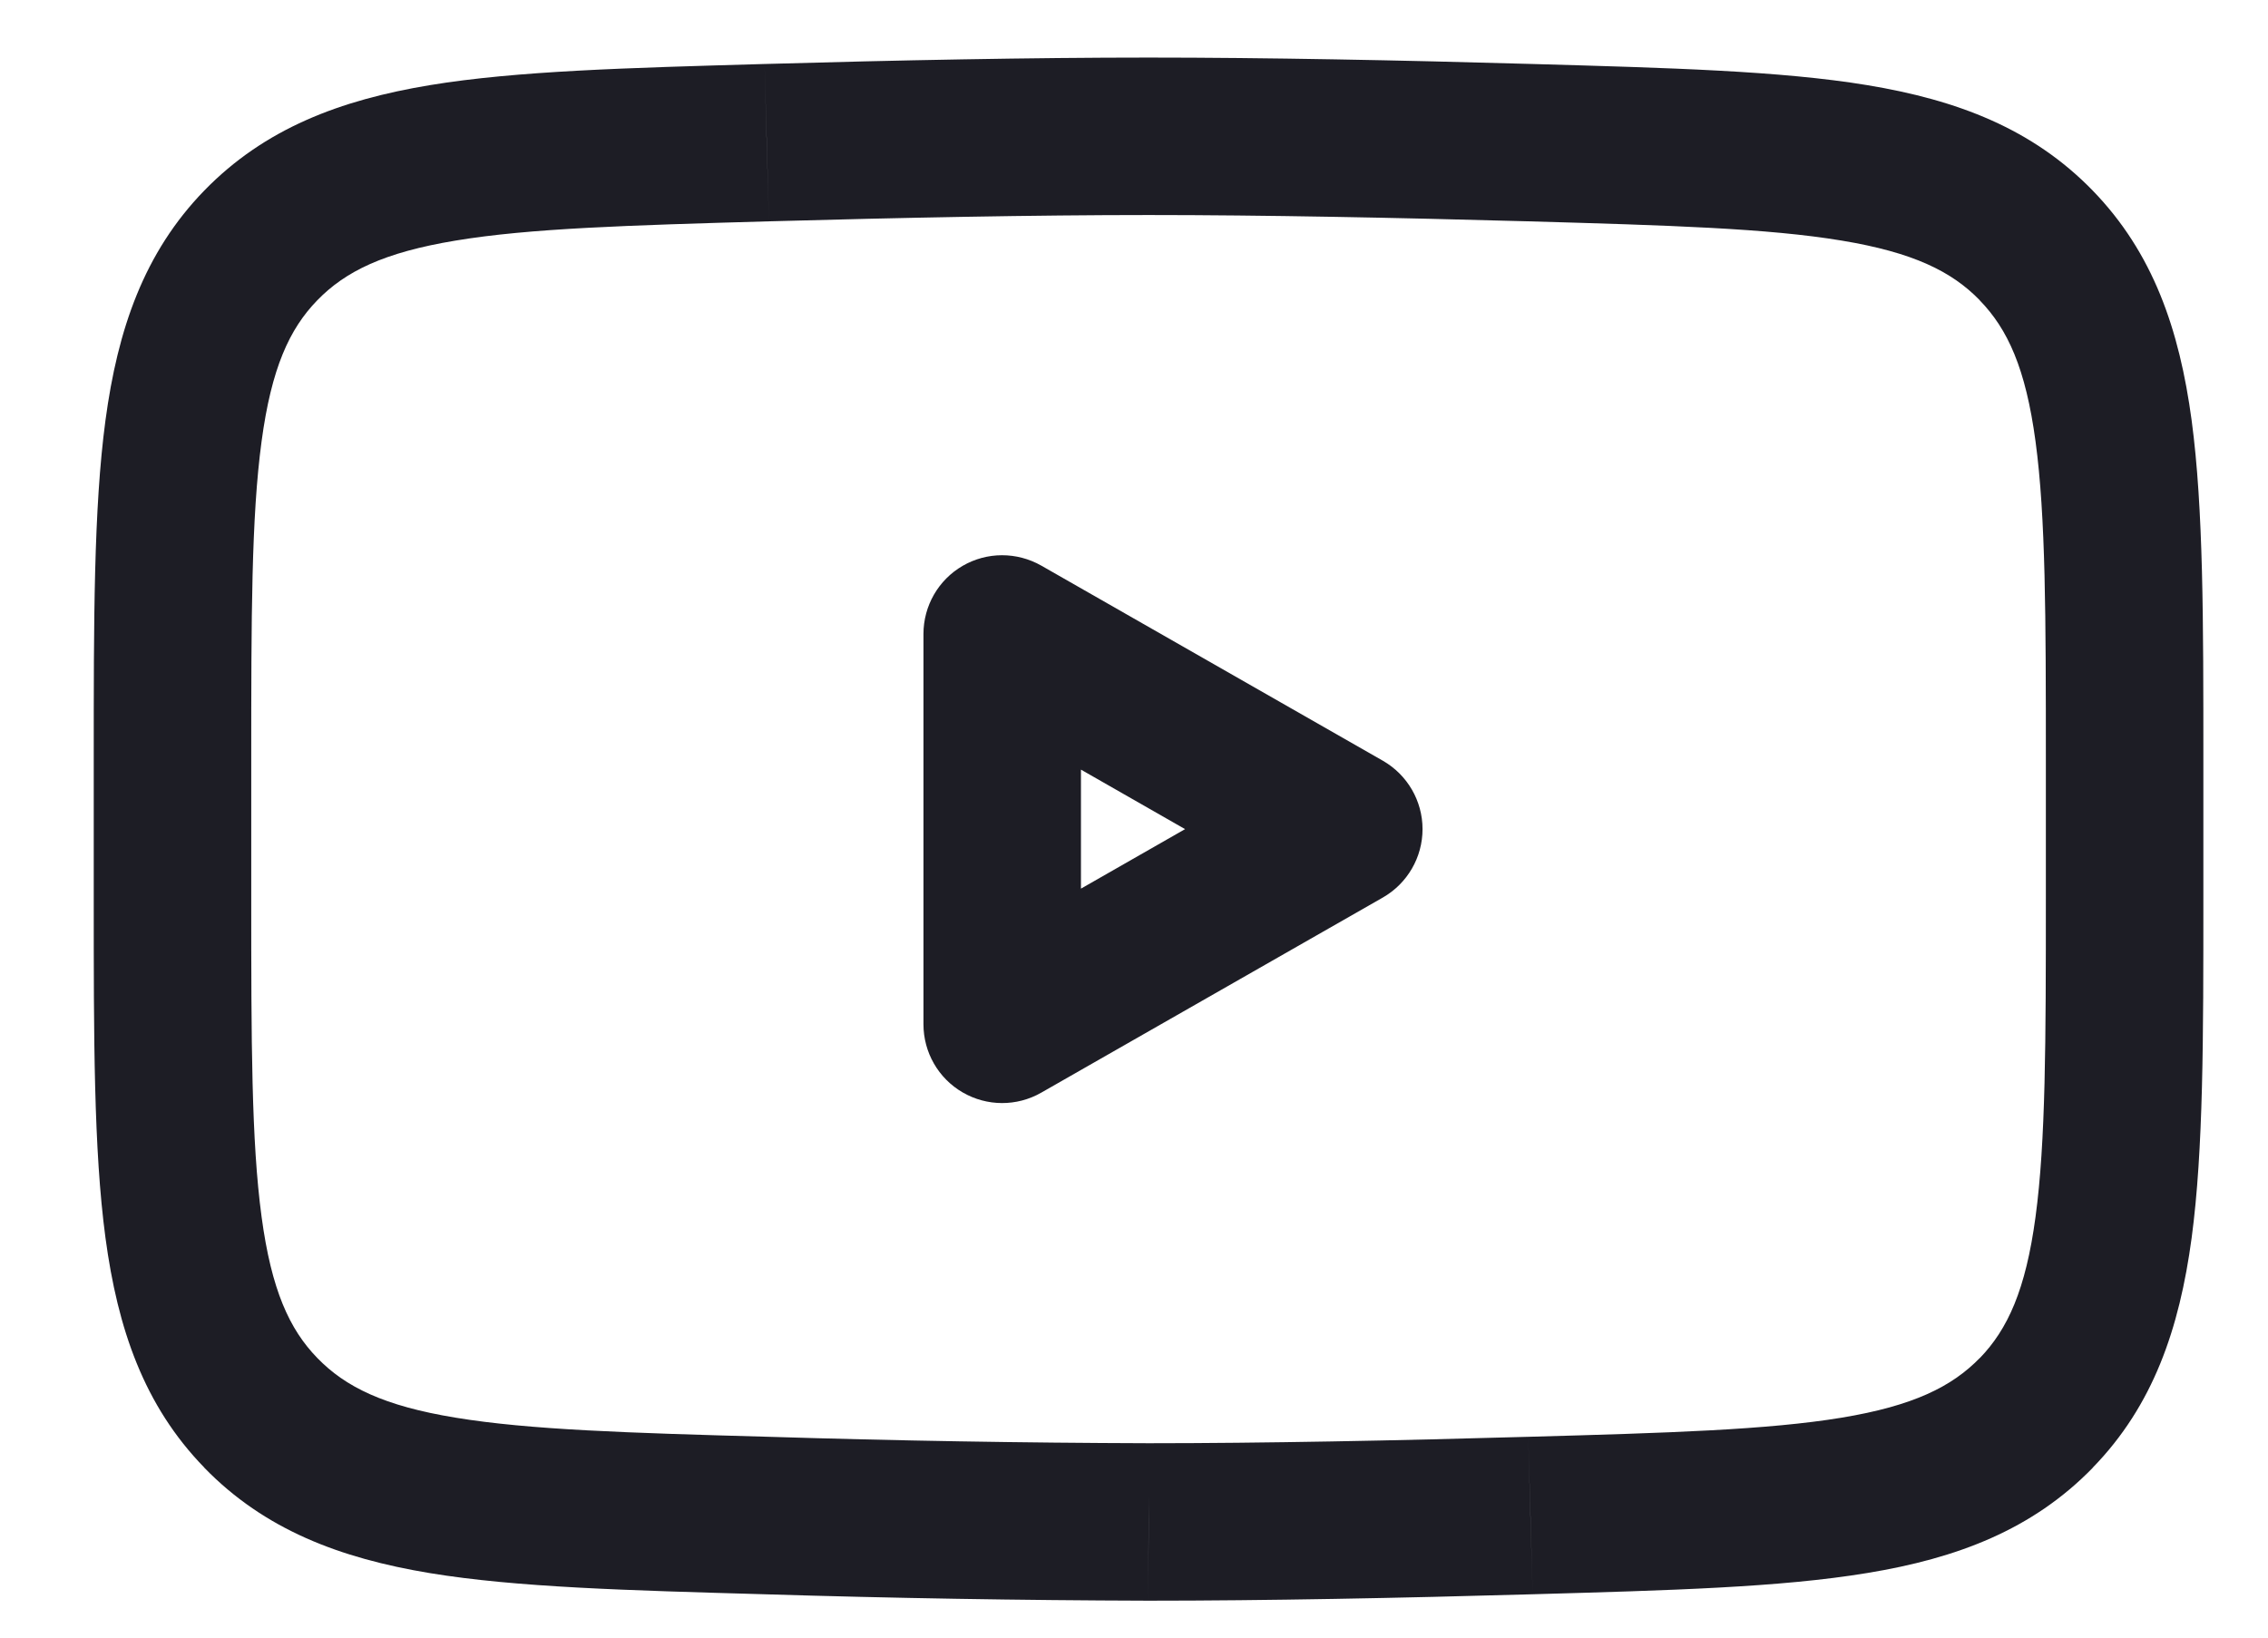
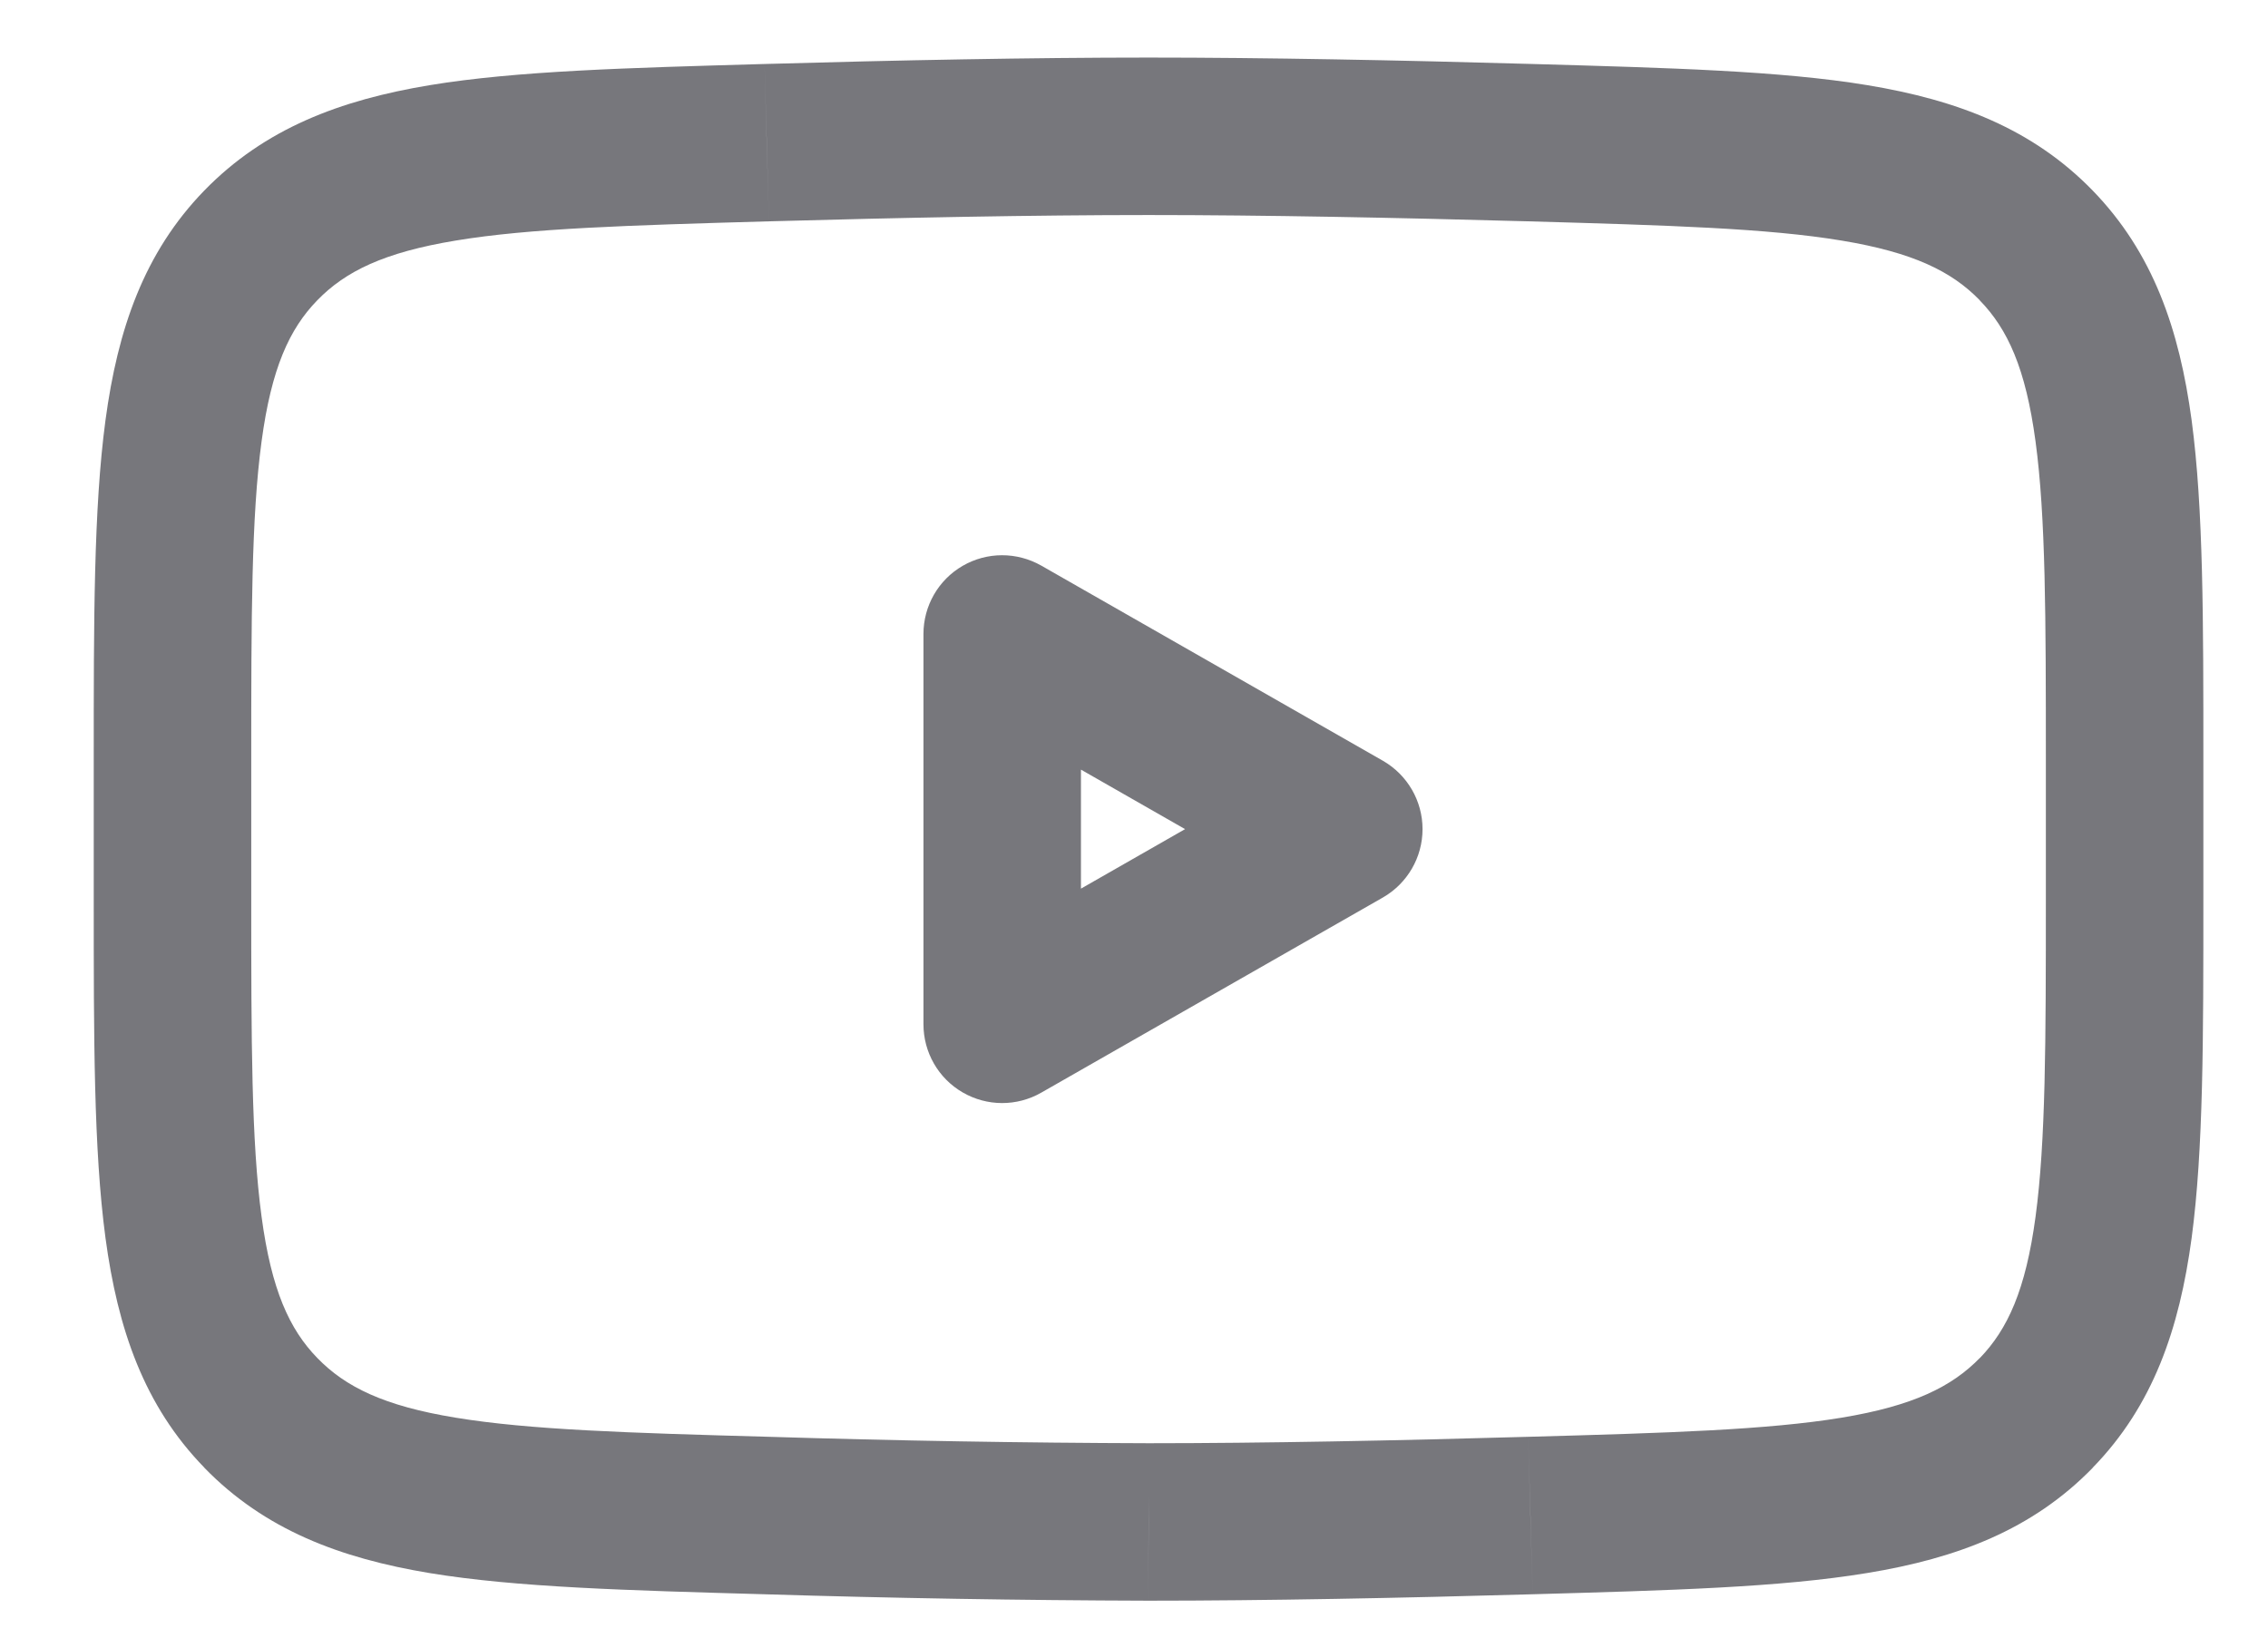
<svg xmlns="http://www.w3.org/2000/svg" fill="none" viewBox="0 0 18 13" height="13" width="18">
-   <path fill="#1D1D25" d="M10.665 6.582L10.975 7.125C11.17 7.013 11.29 6.806 11.29 6.582C11.29 6.358 11.17 6.151 10.975 6.039L10.665 6.582ZM7.954 8.131H7.329C7.329 8.354 7.447 8.56 7.64 8.672C7.833 8.784 8.07 8.785 8.264 8.674L7.954 8.131ZM7.954 5.033L8.264 4.49C8.07 4.38 7.833 4.38 7.64 4.492C7.447 4.604 7.329 4.81 7.329 5.033H7.954ZM2.07 1.948L1.622 1.512L1.622 1.512L2.07 1.948ZM6.085 1.132L6.068 0.508L6.067 0.508L6.085 1.132ZM12.146 1.132L12.164 0.508L12.164 0.508L12.146 1.132ZM16.16 1.948L15.712 2.383L15.712 2.384L16.16 1.948ZM16.161 11.216L16.609 11.652L16.609 11.651L16.161 11.216ZM12.146 12.031L12.129 11.406L12.128 11.406L12.146 12.031ZM9.116 12.082L9.114 12.707H9.116V12.082ZM6.085 12.031L6.104 11.406L6.103 11.406L6.085 12.031ZM2.07 11.216L1.622 11.651L1.622 11.652L2.07 11.216ZM10.355 6.039L7.644 7.589L8.264 8.674L10.975 7.125L10.355 6.039ZM8.579 8.131V5.033H7.329V8.131H8.579ZM7.644 5.575L10.355 7.125L10.975 6.039L8.264 4.49L7.644 5.575ZM1.994 7.13V6.034H0.744V7.13H1.994ZM1.994 6.034C1.994 4.895 1.995 4.103 2.076 3.504C2.154 2.923 2.297 2.611 2.518 2.384L1.622 1.512C1.142 2.006 0.934 2.615 0.837 3.337C0.743 4.039 0.744 4.93 0.744 6.034H1.994ZM2.518 2.384C2.741 2.154 3.047 2.004 3.615 1.91C4.203 1.812 4.981 1.789 6.103 1.757L6.067 0.508C4.981 0.539 4.102 0.562 3.411 0.676C2.699 0.794 2.101 1.02 1.622 1.512L2.518 2.384ZM6.103 1.757C7.146 1.728 8.208 1.707 9.116 1.707V0.457C8.192 0.457 7.116 0.478 6.068 0.508L6.103 1.757ZM9.116 1.707C10.022 1.707 11.085 1.728 12.129 1.757L12.164 0.508C11.114 0.478 10.039 0.457 9.116 0.457V1.707ZM12.128 1.757C13.25 1.789 14.028 1.812 14.617 1.91C15.184 2.004 15.489 2.154 15.712 2.383L16.609 1.513C16.13 1.02 15.533 0.794 14.82 0.676C14.129 0.562 13.25 0.539 12.164 0.508L12.128 1.757ZM15.712 2.384C15.934 2.612 16.077 2.924 16.155 3.504C16.236 4.104 16.237 4.895 16.237 6.034H17.487C17.487 4.93 17.488 4.04 17.394 3.337C17.297 2.616 17.088 2.006 16.608 1.512L15.712 2.384ZM16.237 6.034V7.13H17.487V6.034H16.237ZM16.237 7.13C16.237 8.269 16.236 9.06 16.155 9.66C16.077 10.24 15.934 10.552 15.713 10.781L16.609 11.651C17.089 11.158 17.297 10.548 17.394 9.827C17.488 9.124 17.487 8.234 17.487 7.13H16.237ZM15.713 10.78C15.49 11.009 15.184 11.16 14.617 11.254C14.029 11.351 13.251 11.375 12.129 11.406L12.164 12.656C13.251 12.625 14.129 12.602 14.821 12.487C15.533 12.37 16.13 12.144 16.609 11.652L15.713 10.78ZM12.128 11.406C11.085 11.436 10.023 11.457 9.116 11.457V12.707C10.04 12.707 11.115 12.686 12.164 12.656L12.128 11.406ZM9.117 11.457C8.113 11.454 7.108 11.437 6.104 11.406L6.066 12.656C7.082 12.687 8.098 12.704 9.114 12.707L9.117 11.457ZM6.103 11.406C4.981 11.375 4.203 11.351 3.615 11.254C3.047 11.161 2.741 11.01 2.518 10.78L1.622 11.652C2.101 12.144 2.699 12.37 3.411 12.488C4.103 12.602 4.981 12.625 6.068 12.656L6.103 11.406ZM2.519 10.781C2.297 10.553 2.154 10.24 2.076 9.659C1.995 9.06 1.994 8.268 1.994 7.13H0.744C0.744 8.233 0.743 9.124 0.837 9.826C0.934 10.548 1.142 11.158 1.622 11.651L2.519 10.781Z" />
+   <path fill="#77777C" d="M10.665 6.582L10.975 7.125C11.17 7.013 11.29 6.806 11.29 6.582C11.29 6.358 11.17 6.151 10.975 6.039L10.665 6.582ZM7.954 8.131H7.329C7.329 8.354 7.447 8.56 7.64 8.672C7.833 8.784 8.07 8.785 8.264 8.674L7.954 8.131ZM7.954 5.033L8.264 4.49C8.07 4.38 7.833 4.38 7.64 4.492C7.447 4.604 7.329 4.81 7.329 5.033H7.954ZM2.07 1.948L1.622 1.512L1.622 1.512L2.07 1.948ZM6.085 1.132L6.068 0.508L6.067 0.508L6.085 1.132ZM12.146 1.132L12.164 0.508L12.164 0.508L12.146 1.132ZM16.16 1.948L15.712 2.383L15.712 2.384L16.16 1.948ZM16.161 11.216L16.609 11.652L16.609 11.651L16.161 11.216ZM12.146 12.031L12.129 11.406L12.128 11.406L12.146 12.031ZM9.116 12.082L9.114 12.707H9.116V12.082ZM6.085 12.031L6.104 11.406L6.103 11.406L6.085 12.031ZM2.07 11.216L1.622 11.651L1.622 11.652L2.07 11.216ZM10.355 6.039L7.644 7.589L8.264 8.674L10.975 7.125L10.355 6.039ZM8.579 8.131V5.033H7.329V8.131H8.579ZM7.644 5.575L10.355 7.125L10.975 6.039L8.264 4.49L7.644 5.575ZM1.994 7.13V6.034H0.744V7.13H1.994ZM1.994 6.034C1.994 4.895 1.995 4.103 2.076 3.504C2.154 2.923 2.297 2.611 2.518 2.384L1.622 1.512C1.142 2.006 0.934 2.615 0.837 3.337C0.743 4.039 0.744 4.93 0.744 6.034H1.994ZM2.518 2.384C2.741 2.154 3.047 2.004 3.615 1.91C4.203 1.812 4.981 1.789 6.103 1.757L6.067 0.508C4.981 0.539 4.102 0.562 3.411 0.676C2.699 0.794 2.101 1.02 1.622 1.512L2.518 2.384ZM6.103 1.757C7.146 1.728 8.208 1.707 9.116 1.707V0.457C8.192 0.457 7.116 0.478 6.068 0.508L6.103 1.757ZM9.116 1.707C10.022 1.707 11.085 1.728 12.129 1.757L12.164 0.508C11.114 0.478 10.039 0.457 9.116 0.457V1.707ZM12.128 1.757C13.25 1.789 14.028 1.812 14.617 1.91C15.184 2.004 15.489 2.154 15.712 2.383L16.609 1.513C16.13 1.02 15.533 0.794 14.82 0.676C14.129 0.562 13.25 0.539 12.164 0.508L12.128 1.757ZM15.712 2.384C15.934 2.612 16.077 2.924 16.155 3.504C16.236 4.104 16.237 4.895 16.237 6.034H17.487C17.487 4.93 17.488 4.04 17.394 3.337C17.297 2.616 17.088 2.006 16.608 1.512L15.712 2.384ZM16.237 6.034V7.13H17.487V6.034H16.237ZM16.237 7.13C16.237 8.269 16.236 9.06 16.155 9.66C16.077 10.24 15.934 10.552 15.713 10.781L16.609 11.651C17.089 11.158 17.297 10.548 17.394 9.827C17.488 9.124 17.487 8.234 17.487 7.13H16.237ZM15.713 10.78C15.49 11.009 15.184 11.16 14.617 11.254C14.029 11.351 13.251 11.375 12.129 11.406L12.164 12.656C13.251 12.625 14.129 12.602 14.821 12.487C15.533 12.37 16.13 12.144 16.609 11.652L15.713 10.78ZM12.128 11.406C11.085 11.436 10.023 11.457 9.116 11.457V12.707C10.04 12.707 11.115 12.686 12.164 12.656L12.128 11.406ZM9.117 11.457C8.113 11.454 7.108 11.437 6.104 11.406L6.066 12.656C7.082 12.687 8.098 12.704 9.114 12.707L9.117 11.457ZM6.103 11.406C4.981 11.375 4.203 11.351 3.615 11.254C3.047 11.161 2.741 11.01 2.518 10.78L1.622 11.652C2.101 12.144 2.699 12.37 3.411 12.488C4.103 12.602 4.981 12.625 6.068 12.656L6.103 11.406ZM2.519 10.781C2.297 10.553 2.154 10.24 2.076 9.659C1.995 9.06 1.994 8.268 1.994 7.13H0.744C0.744 8.233 0.743 9.124 0.837 9.826C0.934 10.548 1.142 11.158 1.622 11.651L2.519 10.781Z" />
</svg>
